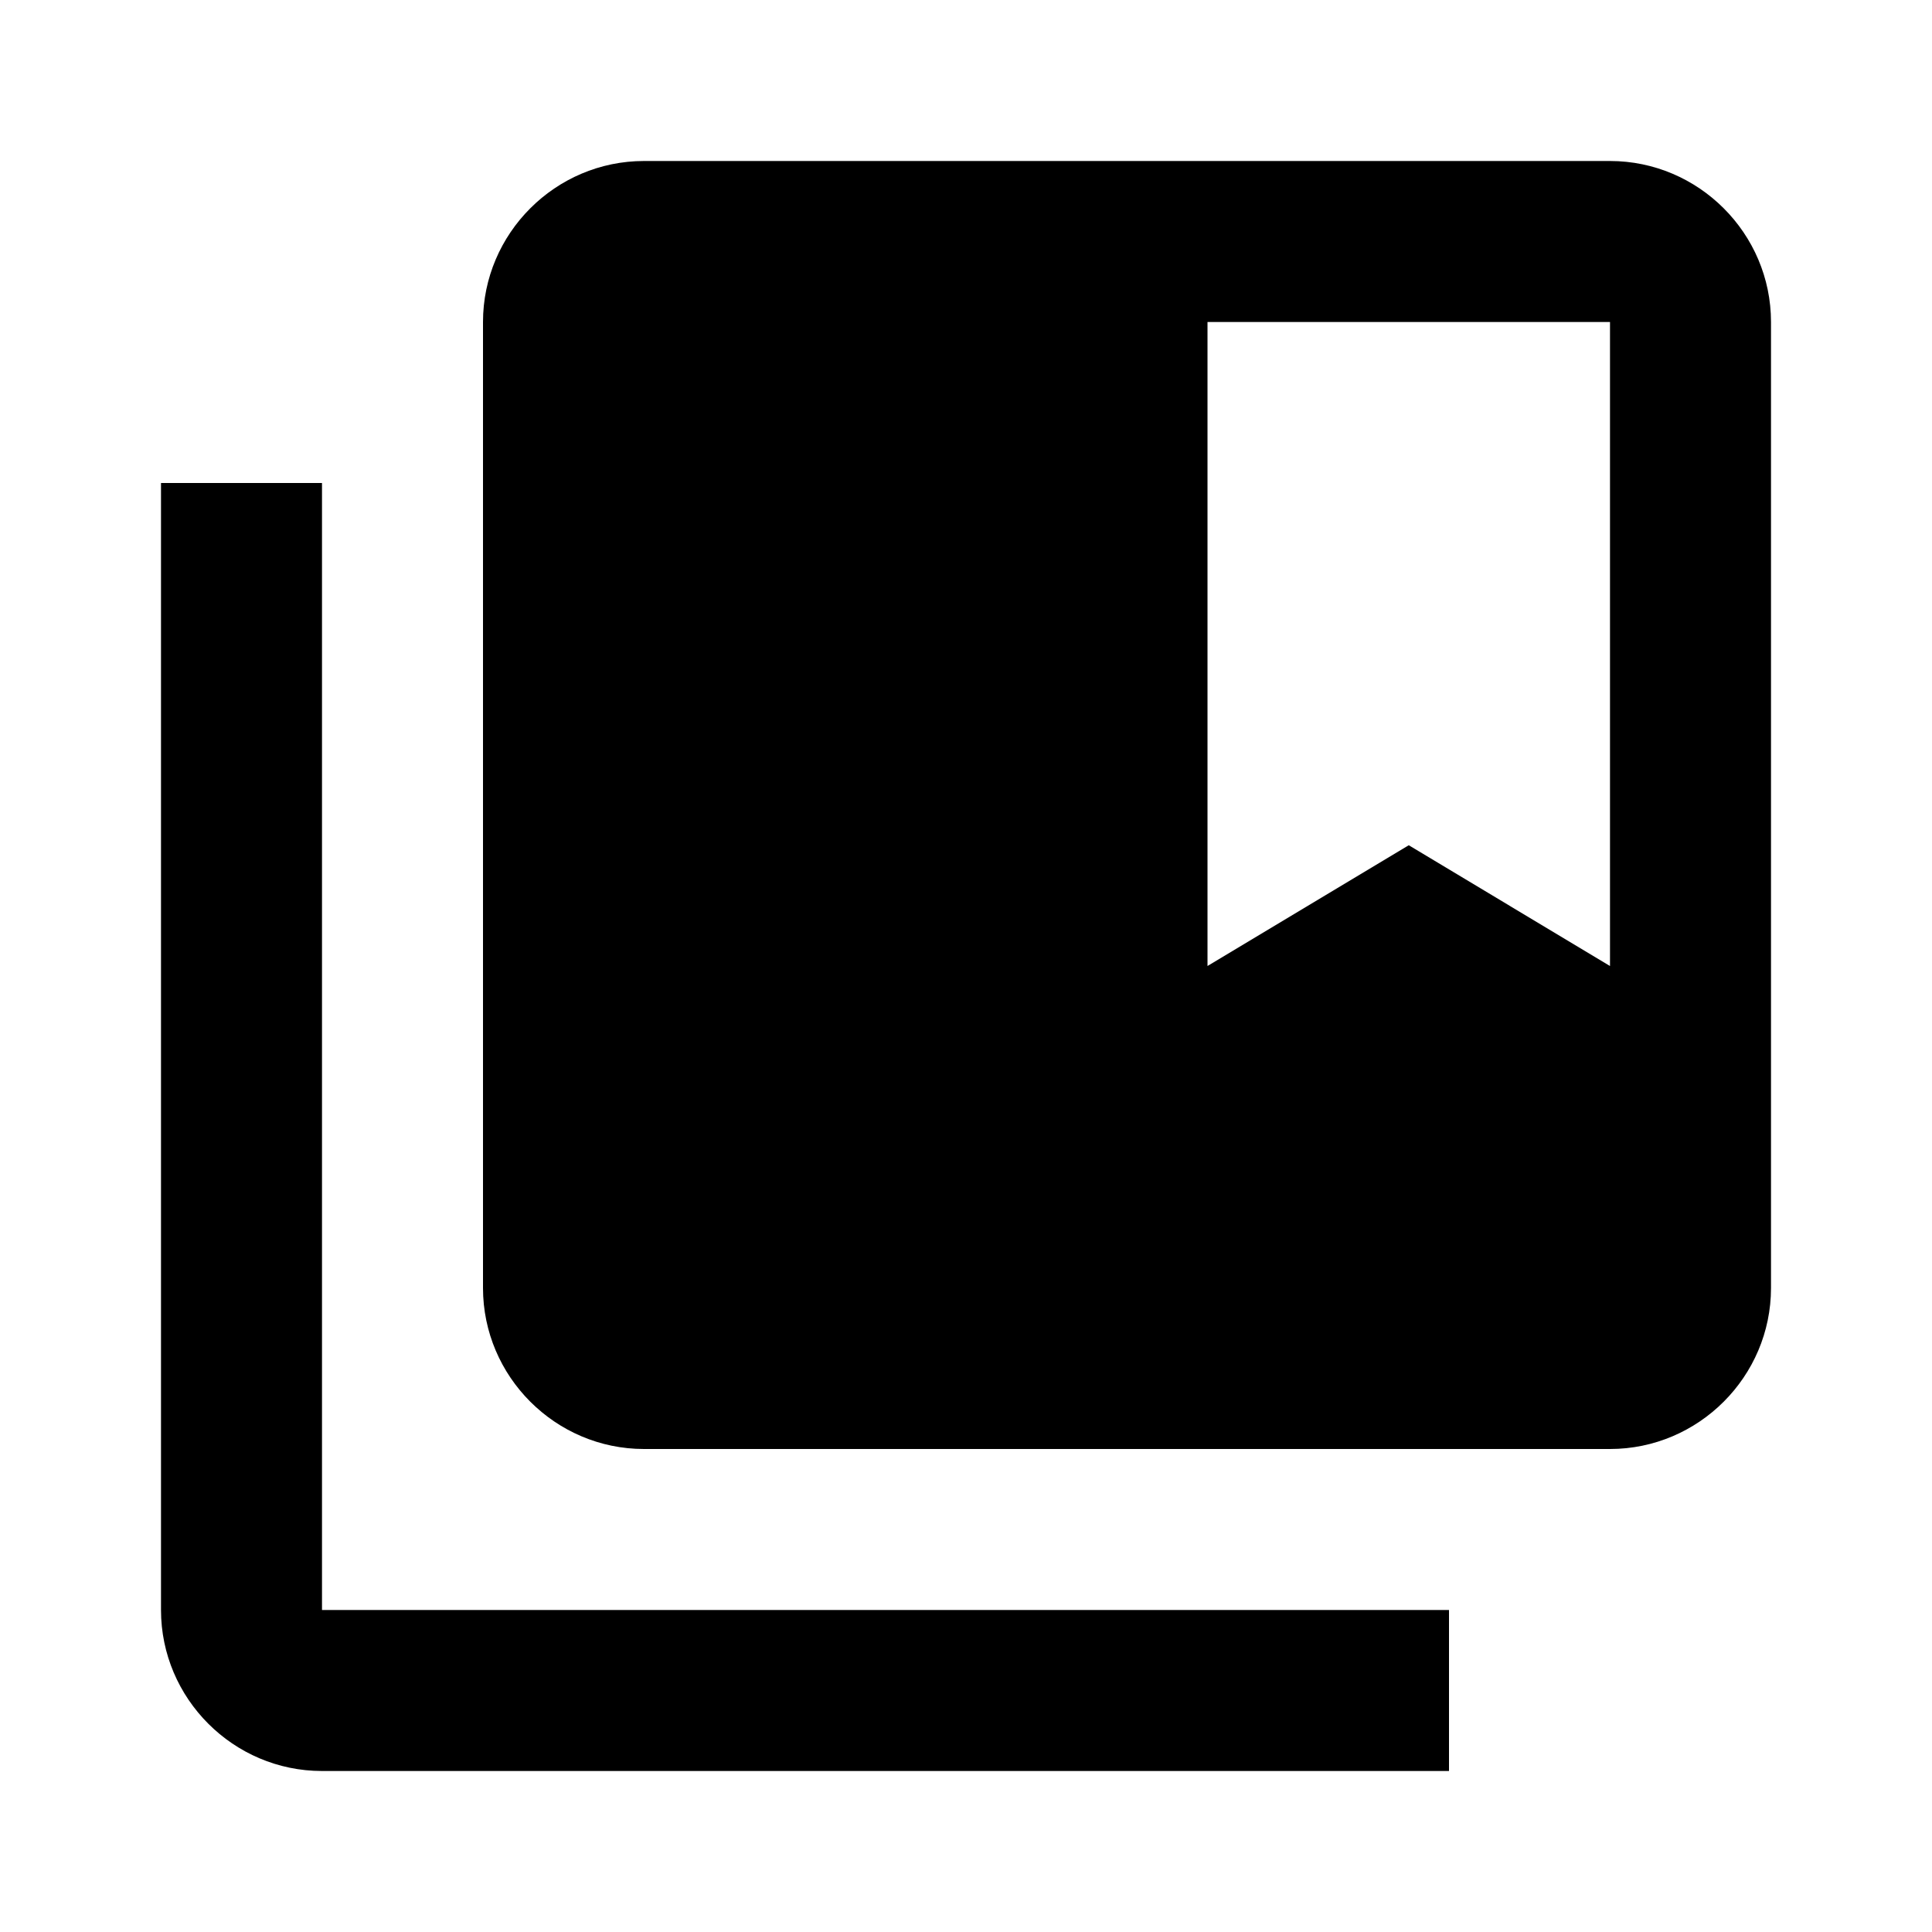
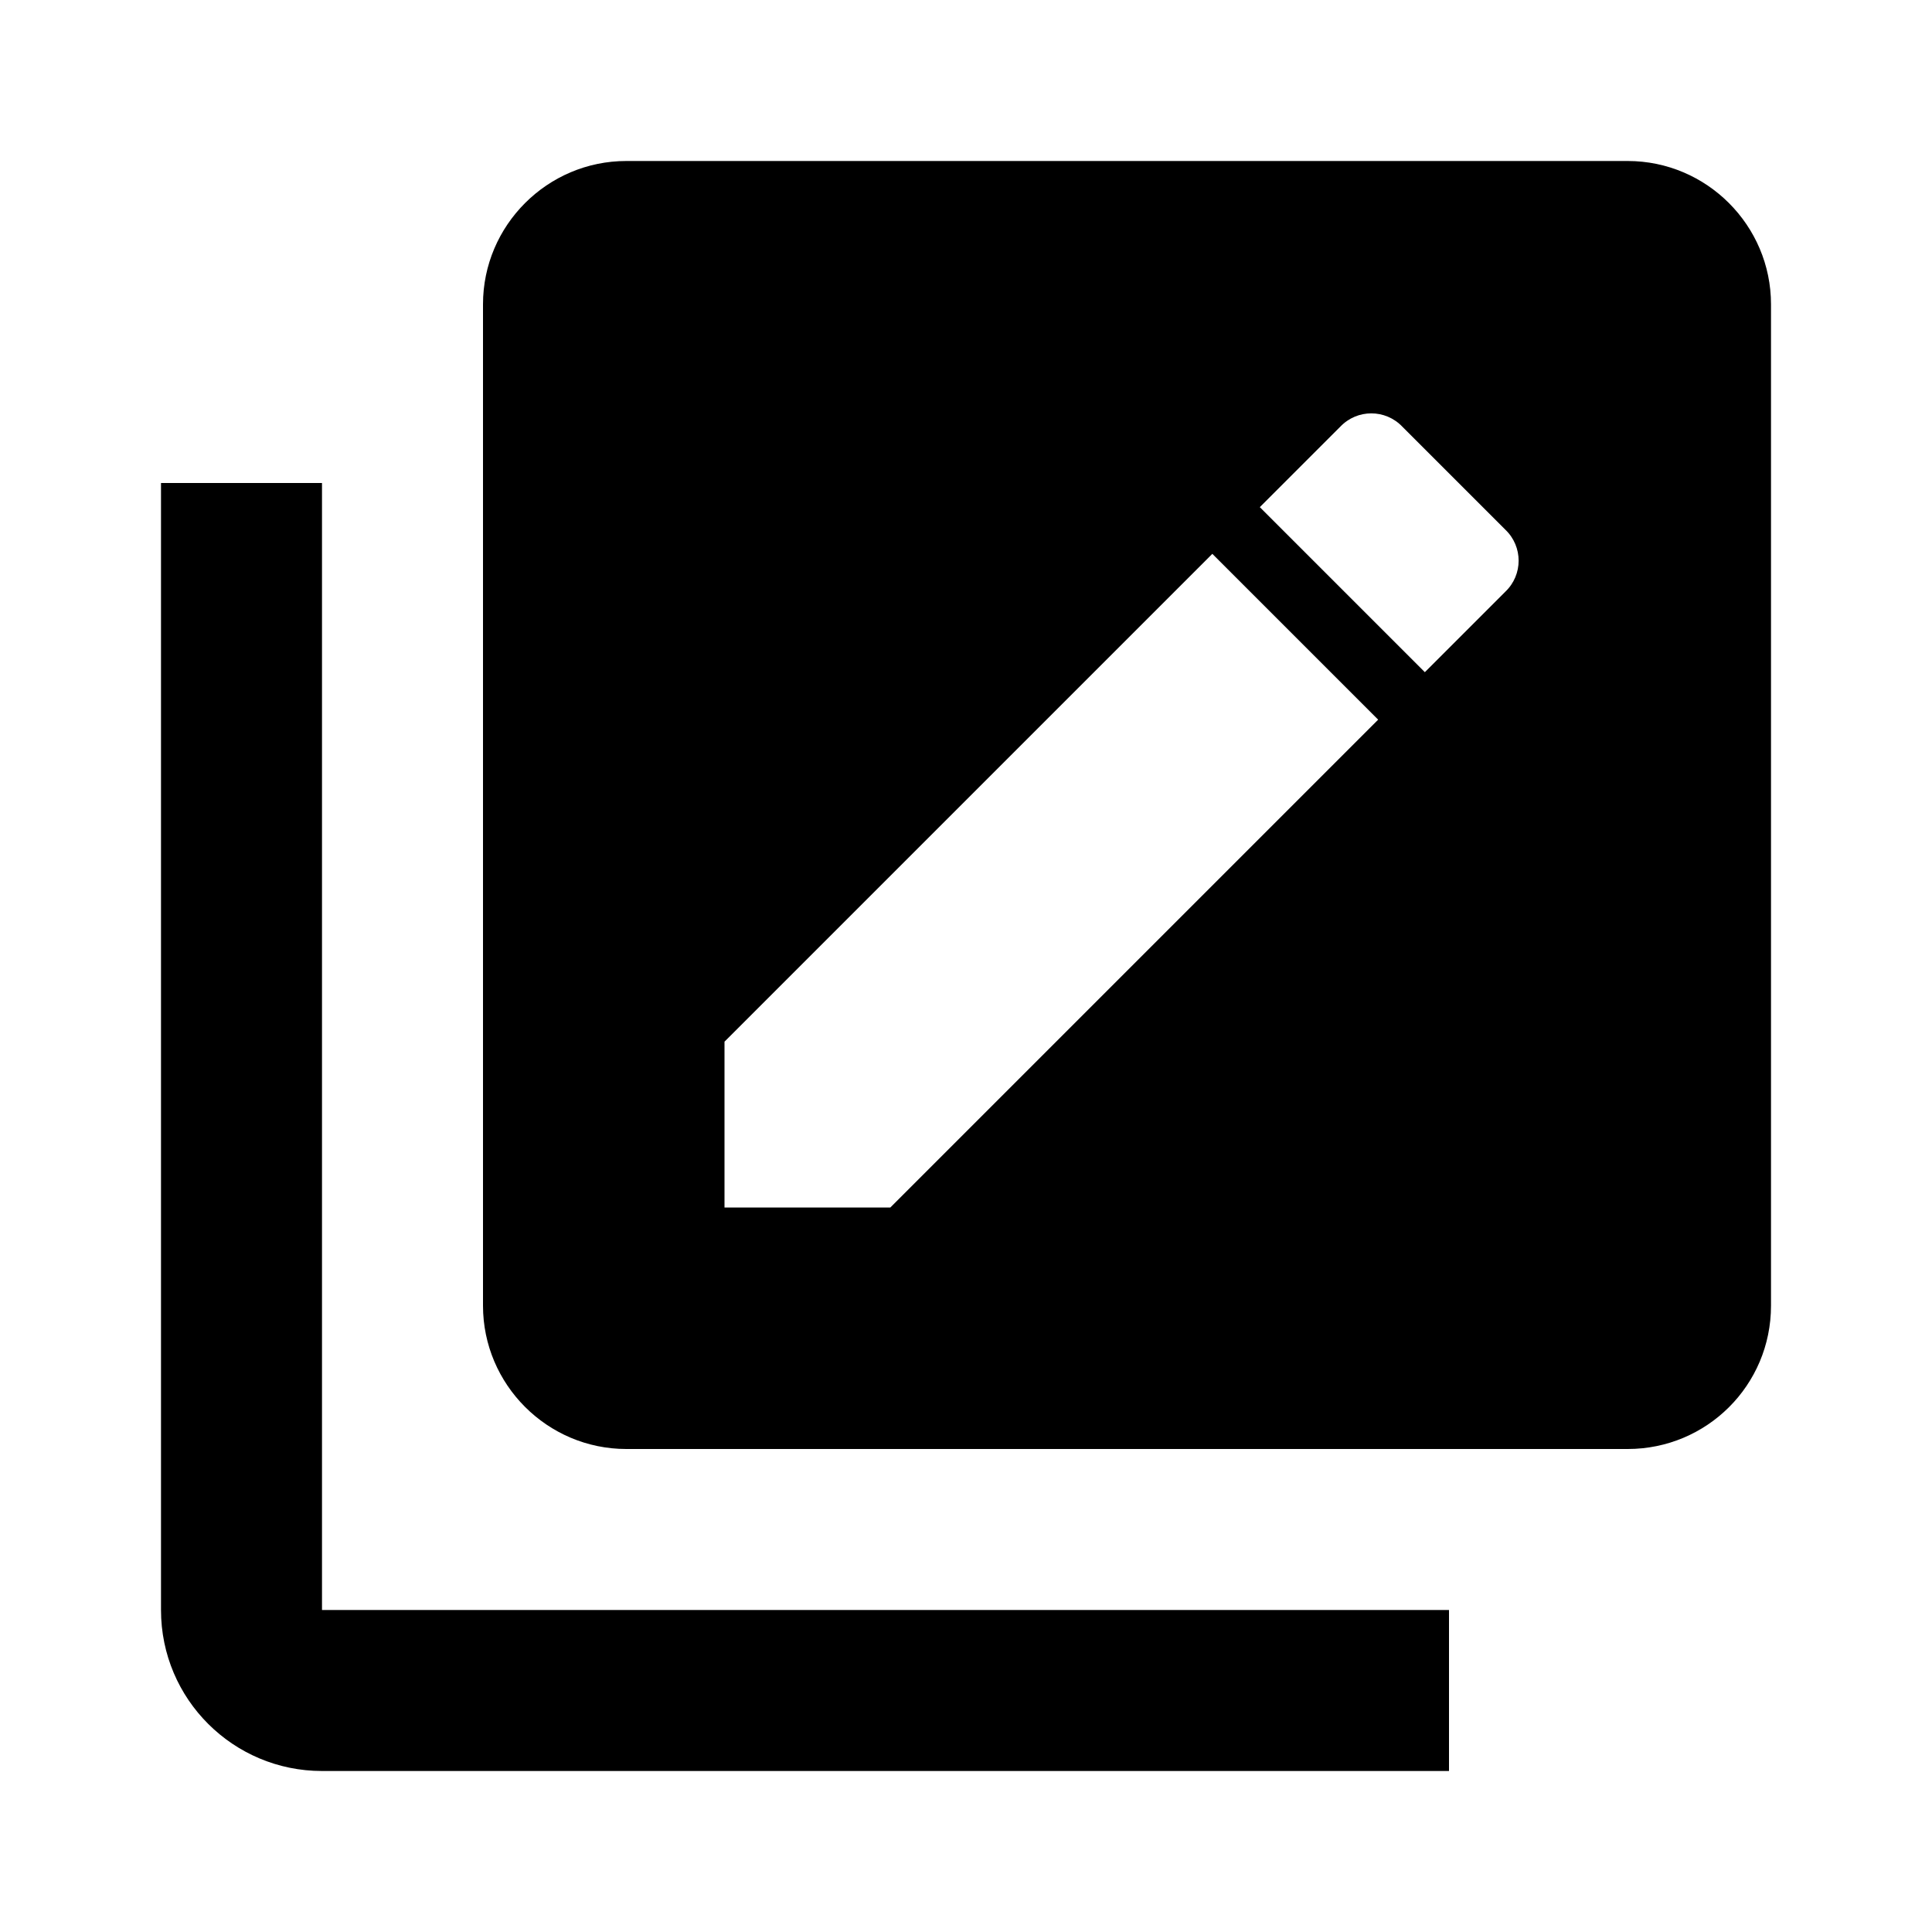
- <svg xmlns="http://www.w3.org/2000/svg" height="24" viewBox="0 0 24 24" width="24">
-   <path d="M0 0h24v24H0V0z" fill="none" />
-   <path d="M0 0h24v24H0V0z" fill="none" />
-   <path d="M4 6H2v14c0 1.1.9 2 2 2h14v-2H4V6z" />
-   <path d="M20 2H8c-1.1 0-2 .9-2 2v12c0 1.1.9 2 2 2h12c1.1 0 2-.9 2-2V4c0-1.1-.9-2-2-2zm0 10l-2.5-1.5L15 12V4h5v8z" />
+ <svg xmlns="http://www.w3.org/2000/svg" version="1.1" width="24" height="24" viewBox="0 0 24 24">
+   <path d="M20.22 2H7.78C6.8 2 6 2.8 6 3.78V16.22C6 17.2 6.8 18 7.78 18H20.22C21.2 18 22 17.21 22 16.22V3.78C22 2.8 21.2 2 20.22 2M11.06 15H9V12.94L15.06 6.88L17.12 8.94L11.06 15M18.7 7.35L17.7 8.35L15.65 6.3L16.65 5.3C16.86 5.08 17.21 5.08 17.42 5.3L18.7 6.58C18.92 6.79 18.92 7.14 18.7 7.35M4 6H2V20C2 21.11 2.9 22 4 22H18V20H4V6Z" />
</svg>
